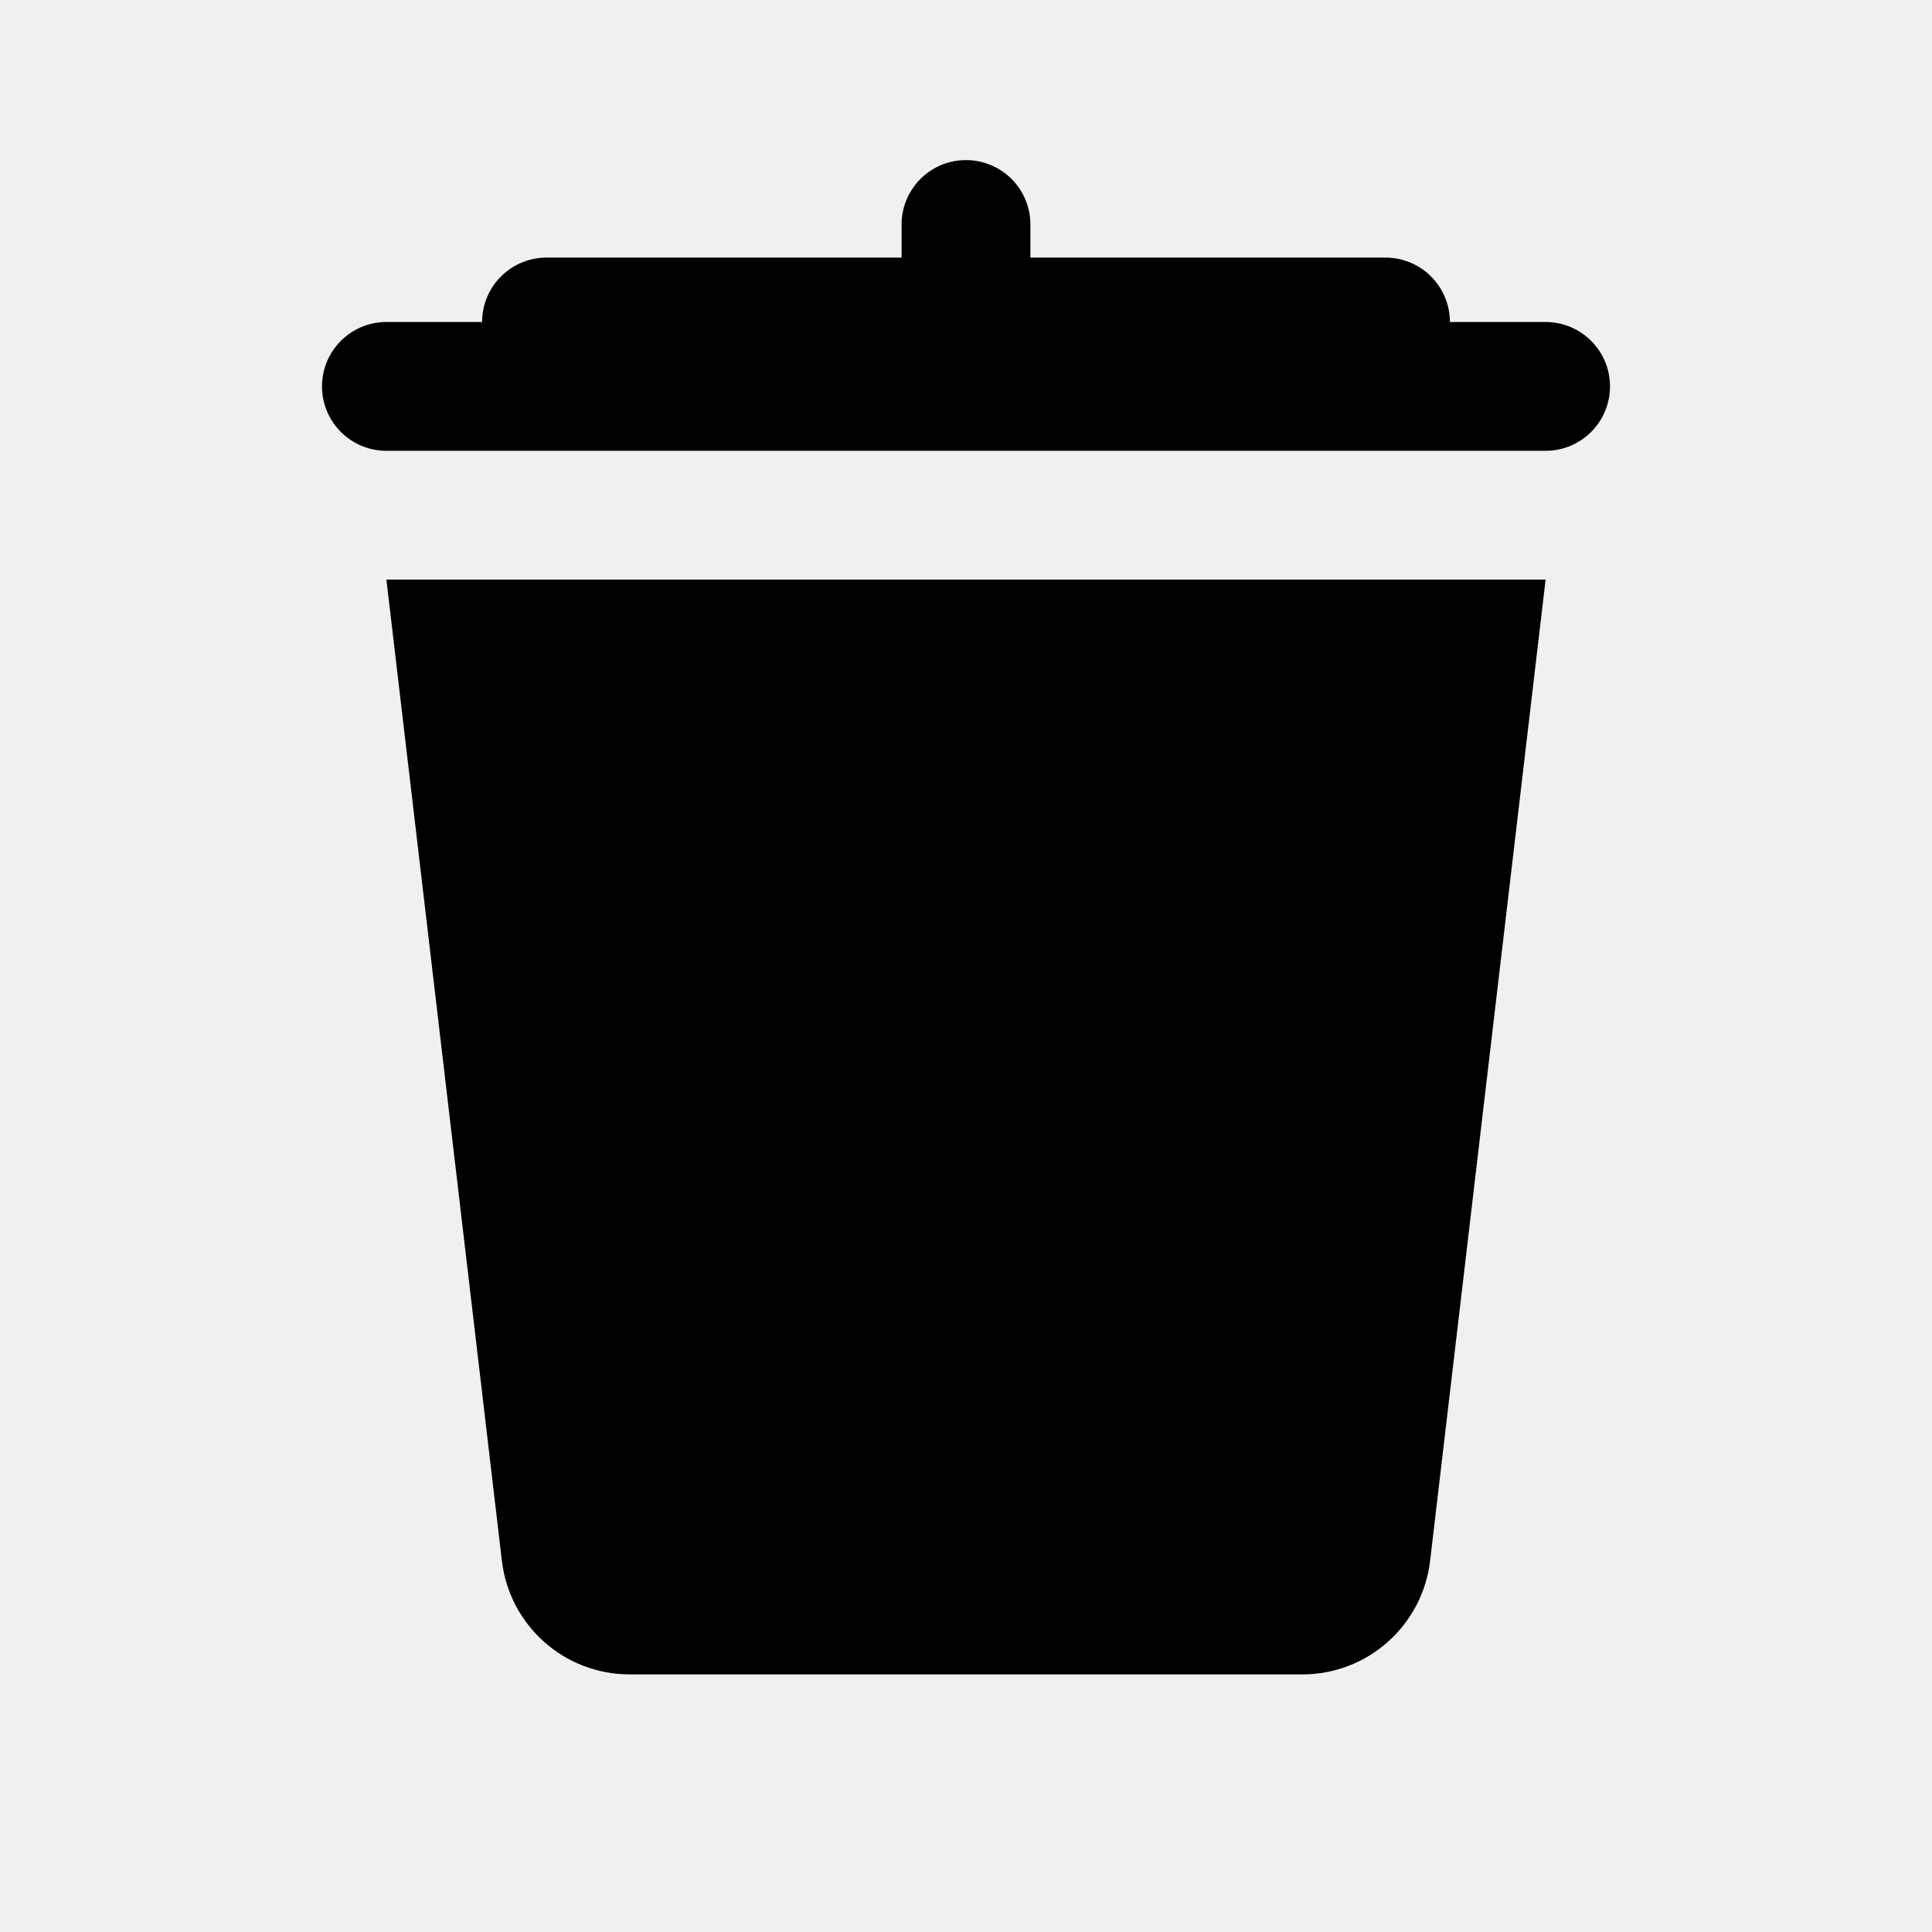
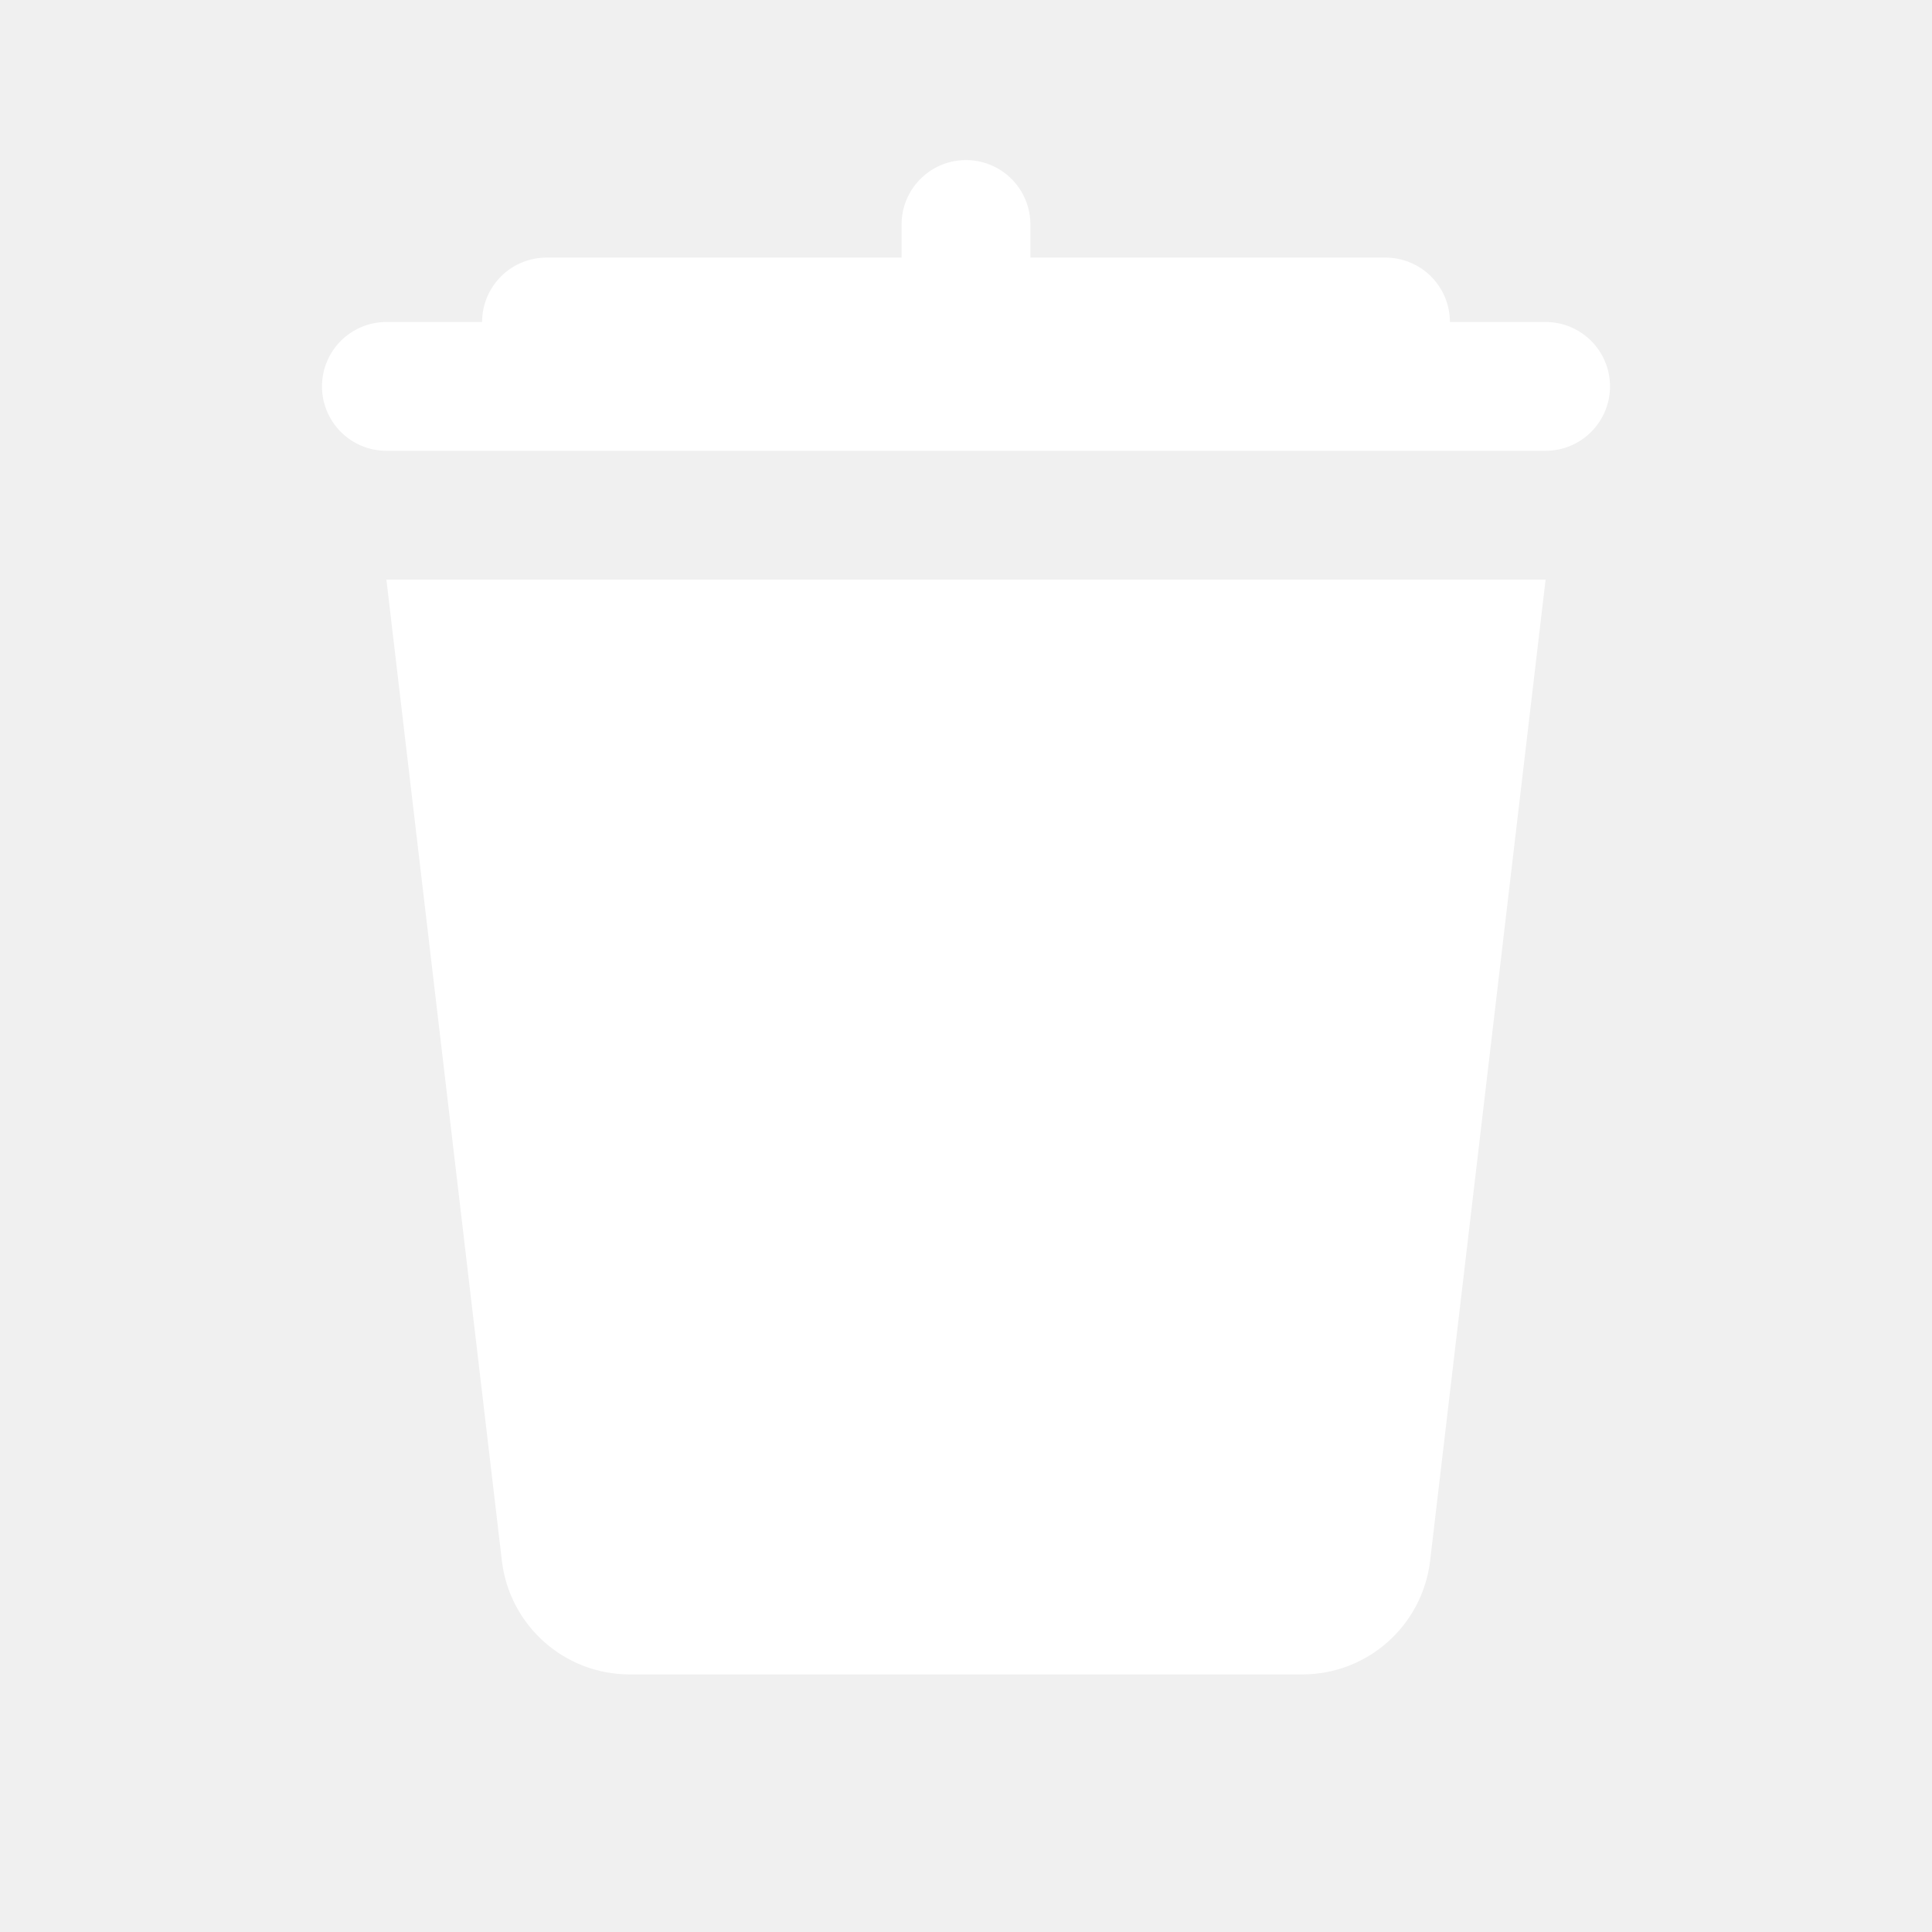
- <svg xmlns="http://www.w3.org/2000/svg" fill="#000000" viewBox="0 0 30 30" width="30px" height="30px">
+ <svg xmlns="http://www.w3.org/2000/svg" fill="#ffffff" viewBox="0 0 30 30" width="30px" height="30px">
  <path d="M 14.984 2.486 A 1 1 0 0 0 14 3.5 L 14 4 L 8.5 4 A 1 1 0 0 0 7.486 5 L 6 5 A 1 1 0 1 0 6 7 L 24 7 A 1 1 0 1 0 24 5 L 22.514 5 A 1 1 0 0 0 21.5 4 L 16 4 L 16 3.5 A 1 1 0 0 0 14.984 2.486 z M 6 9 L 7.793 24.234 C 7.911 25.241 8.763 26 9.777 26 L 20.223 26 C 21.237 26 22.088 25.241 22.207 24.234 L 24 9 L 6 9 z" />
</svg>
